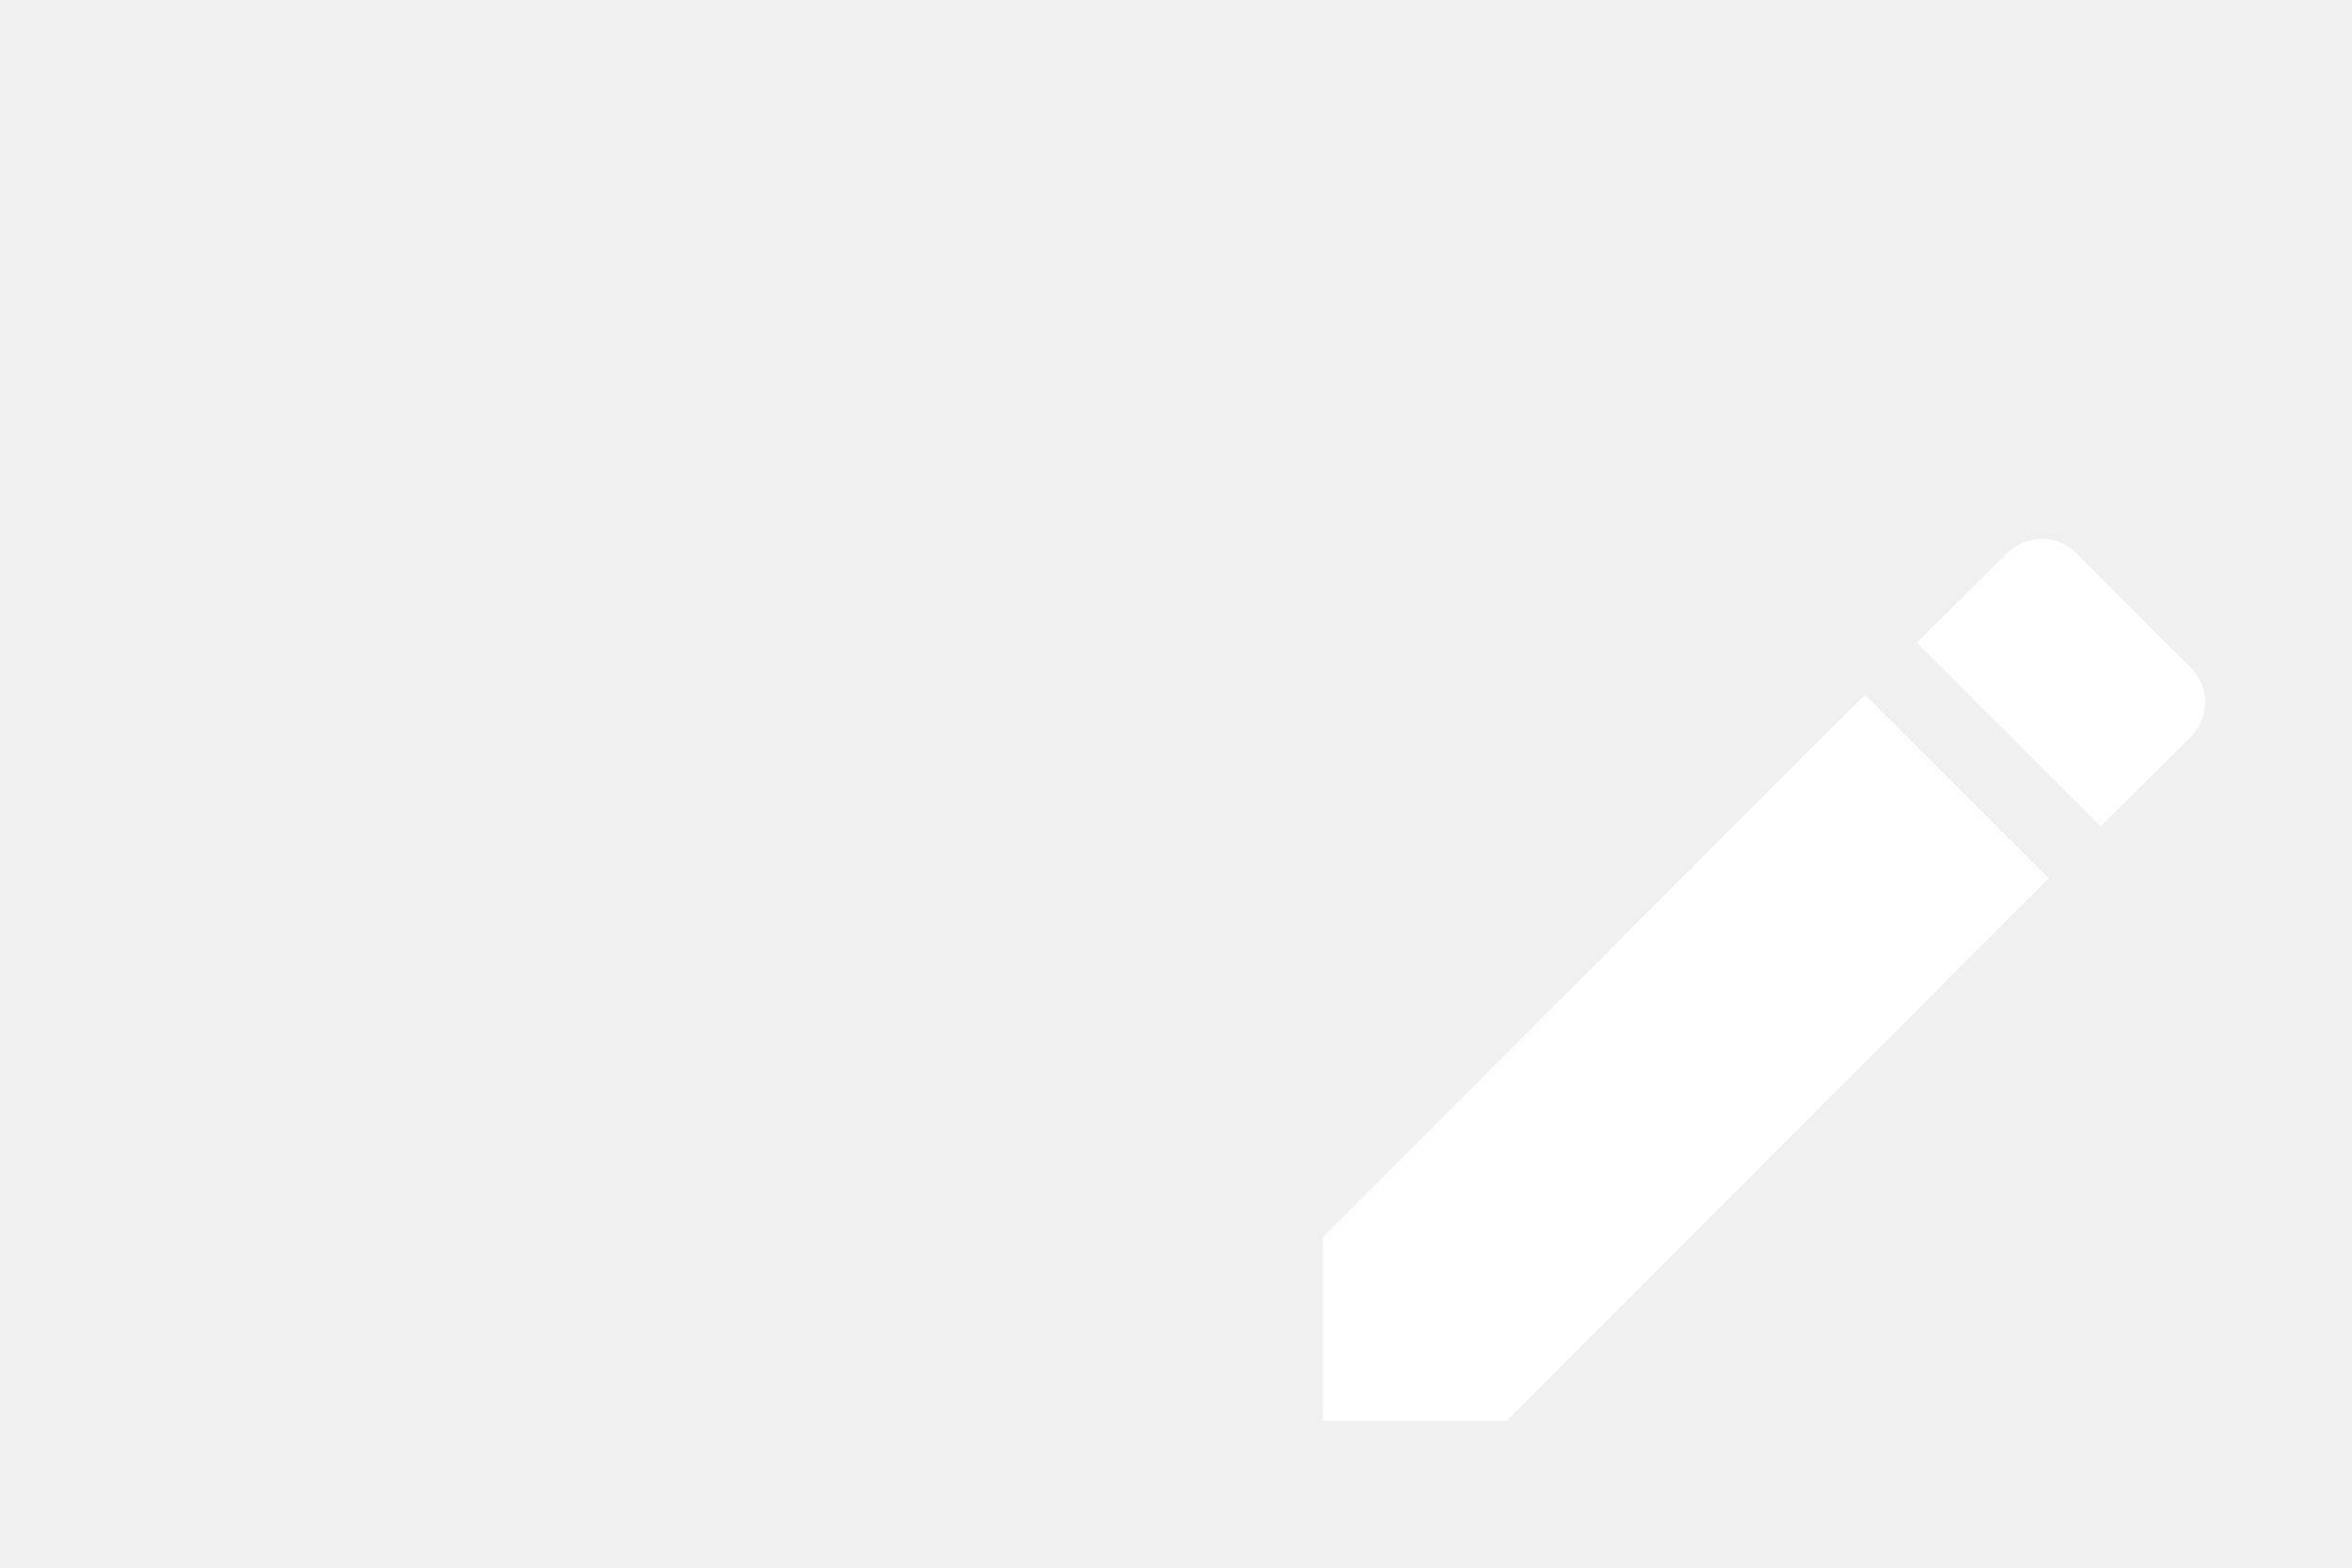
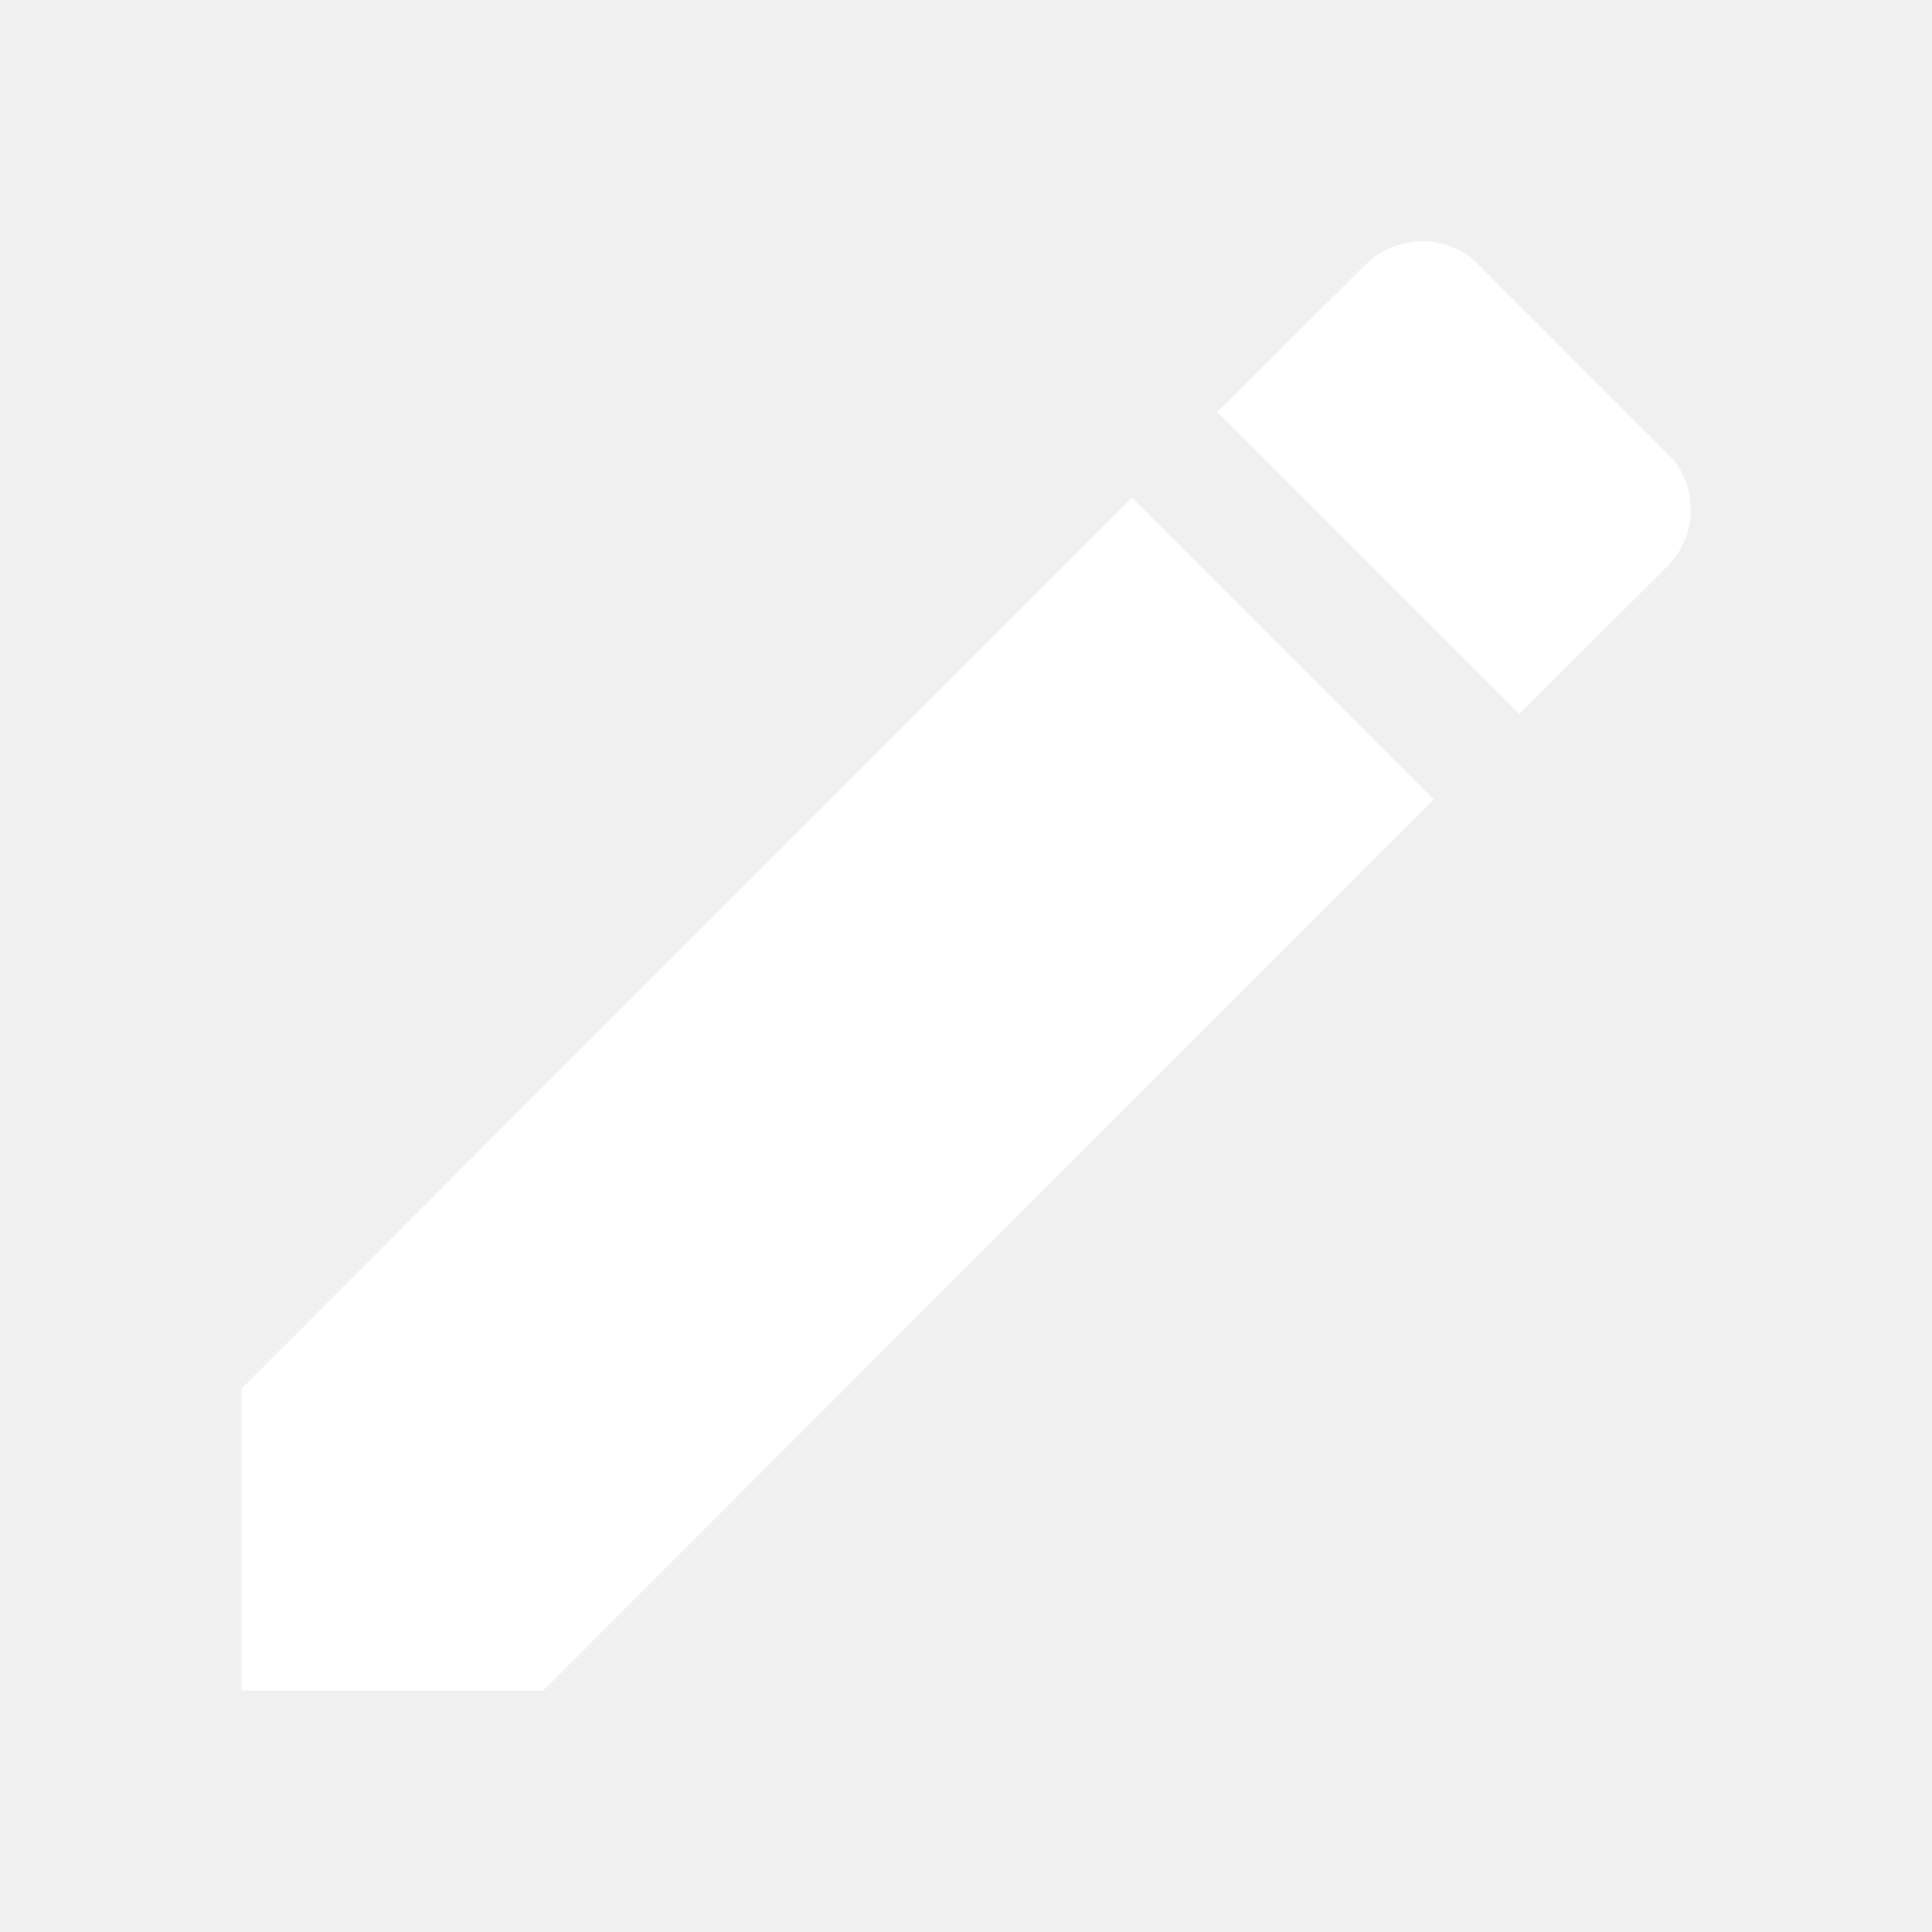
- <svg xmlns="http://www.w3.org/2000/svg" version="1.1" width="24px" height="16px" viewBox="0 0 24 24">
-   <path fill="#FFFFFF" tint="true" transform="scale(0.75) translate(16 8)" d="M20.71,7.04C21.1,6.65 21.1,6 20.71,5.63L18.37,3.29C18,2.9 17.35,2.9 16.96,3.29L15.12,5.12L18.87,8.87M3,17.25V21H6.75L17.81,9.93L14.06,6.18L3,17.25Z" />
+ <svg xmlns="http://www.w3.org/2000/svg" version="1.1" width="13px" height="13px" viewBox="0 0 24 24">
+   <path fill="#FFFFFF" tint="true" d="M20.71,7.04C21.1,6.65 21.1,6 20.71,5.63L18.37,3.29C18,2.9 17.35,2.9 16.96,3.29L15.12,5.12L18.87,8.87M3,17.25V21H6.75L17.81,9.93L14.06,6.18L3,17.25Z" />
</svg>
